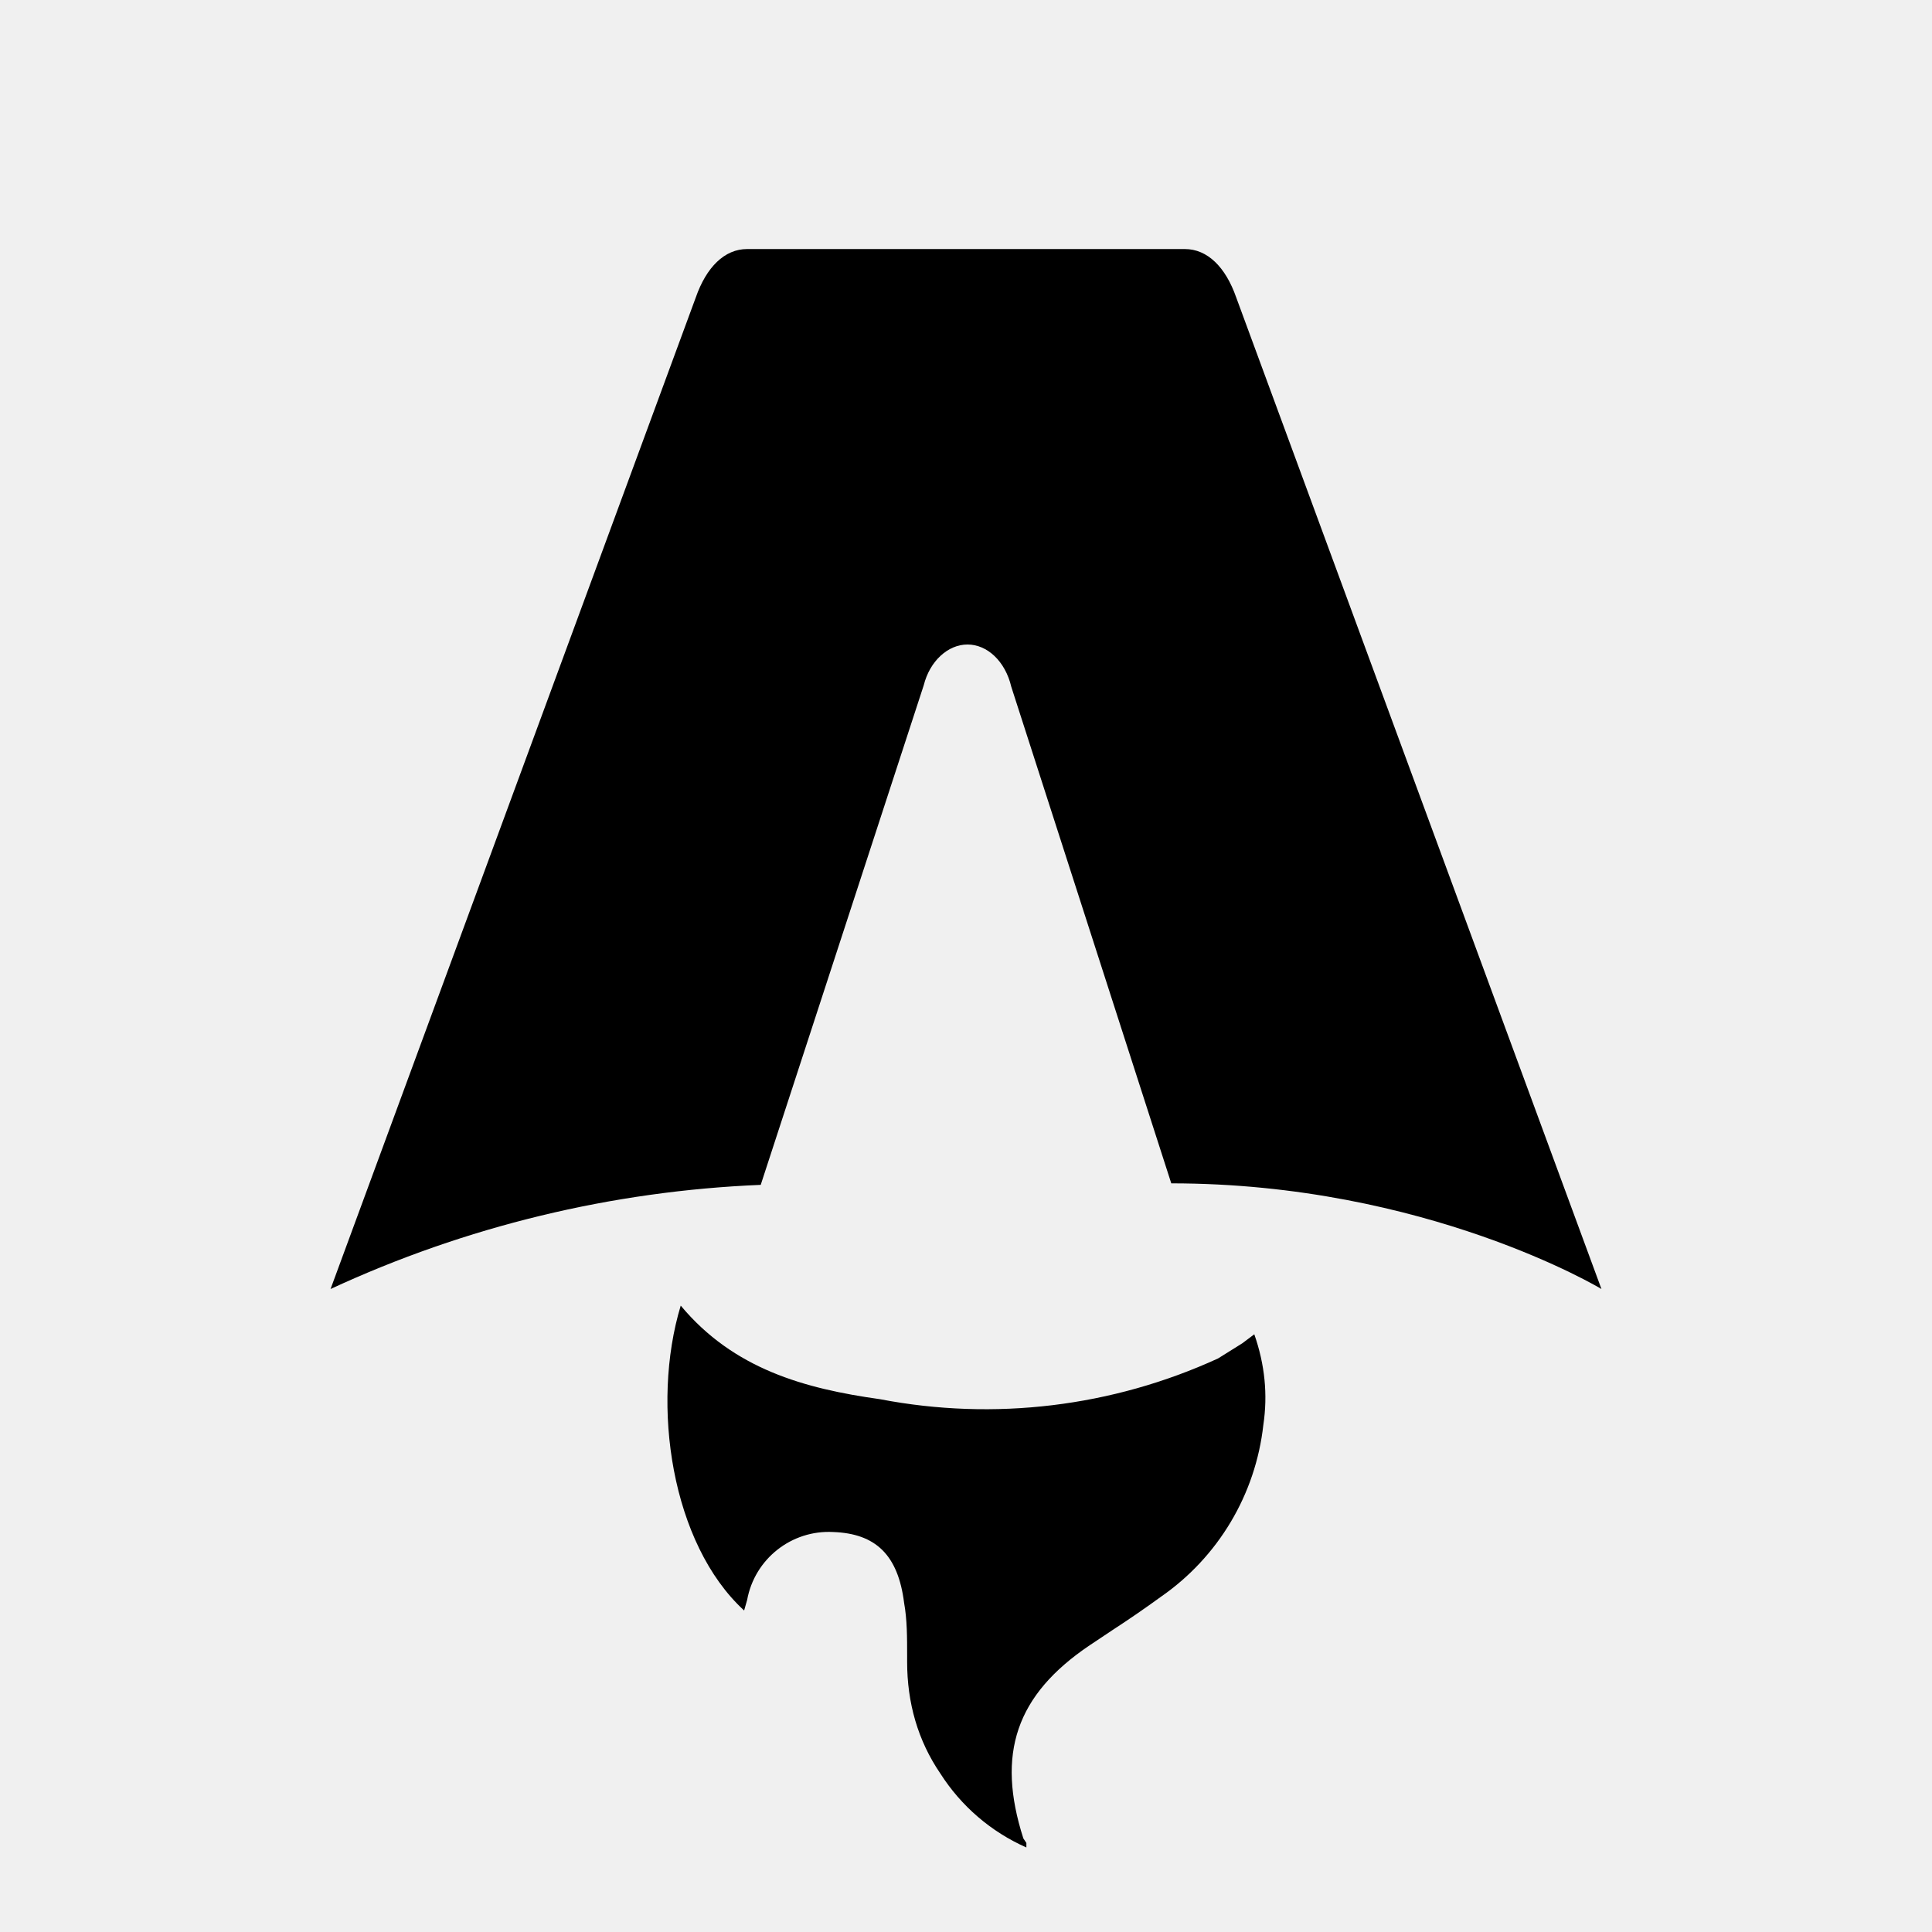
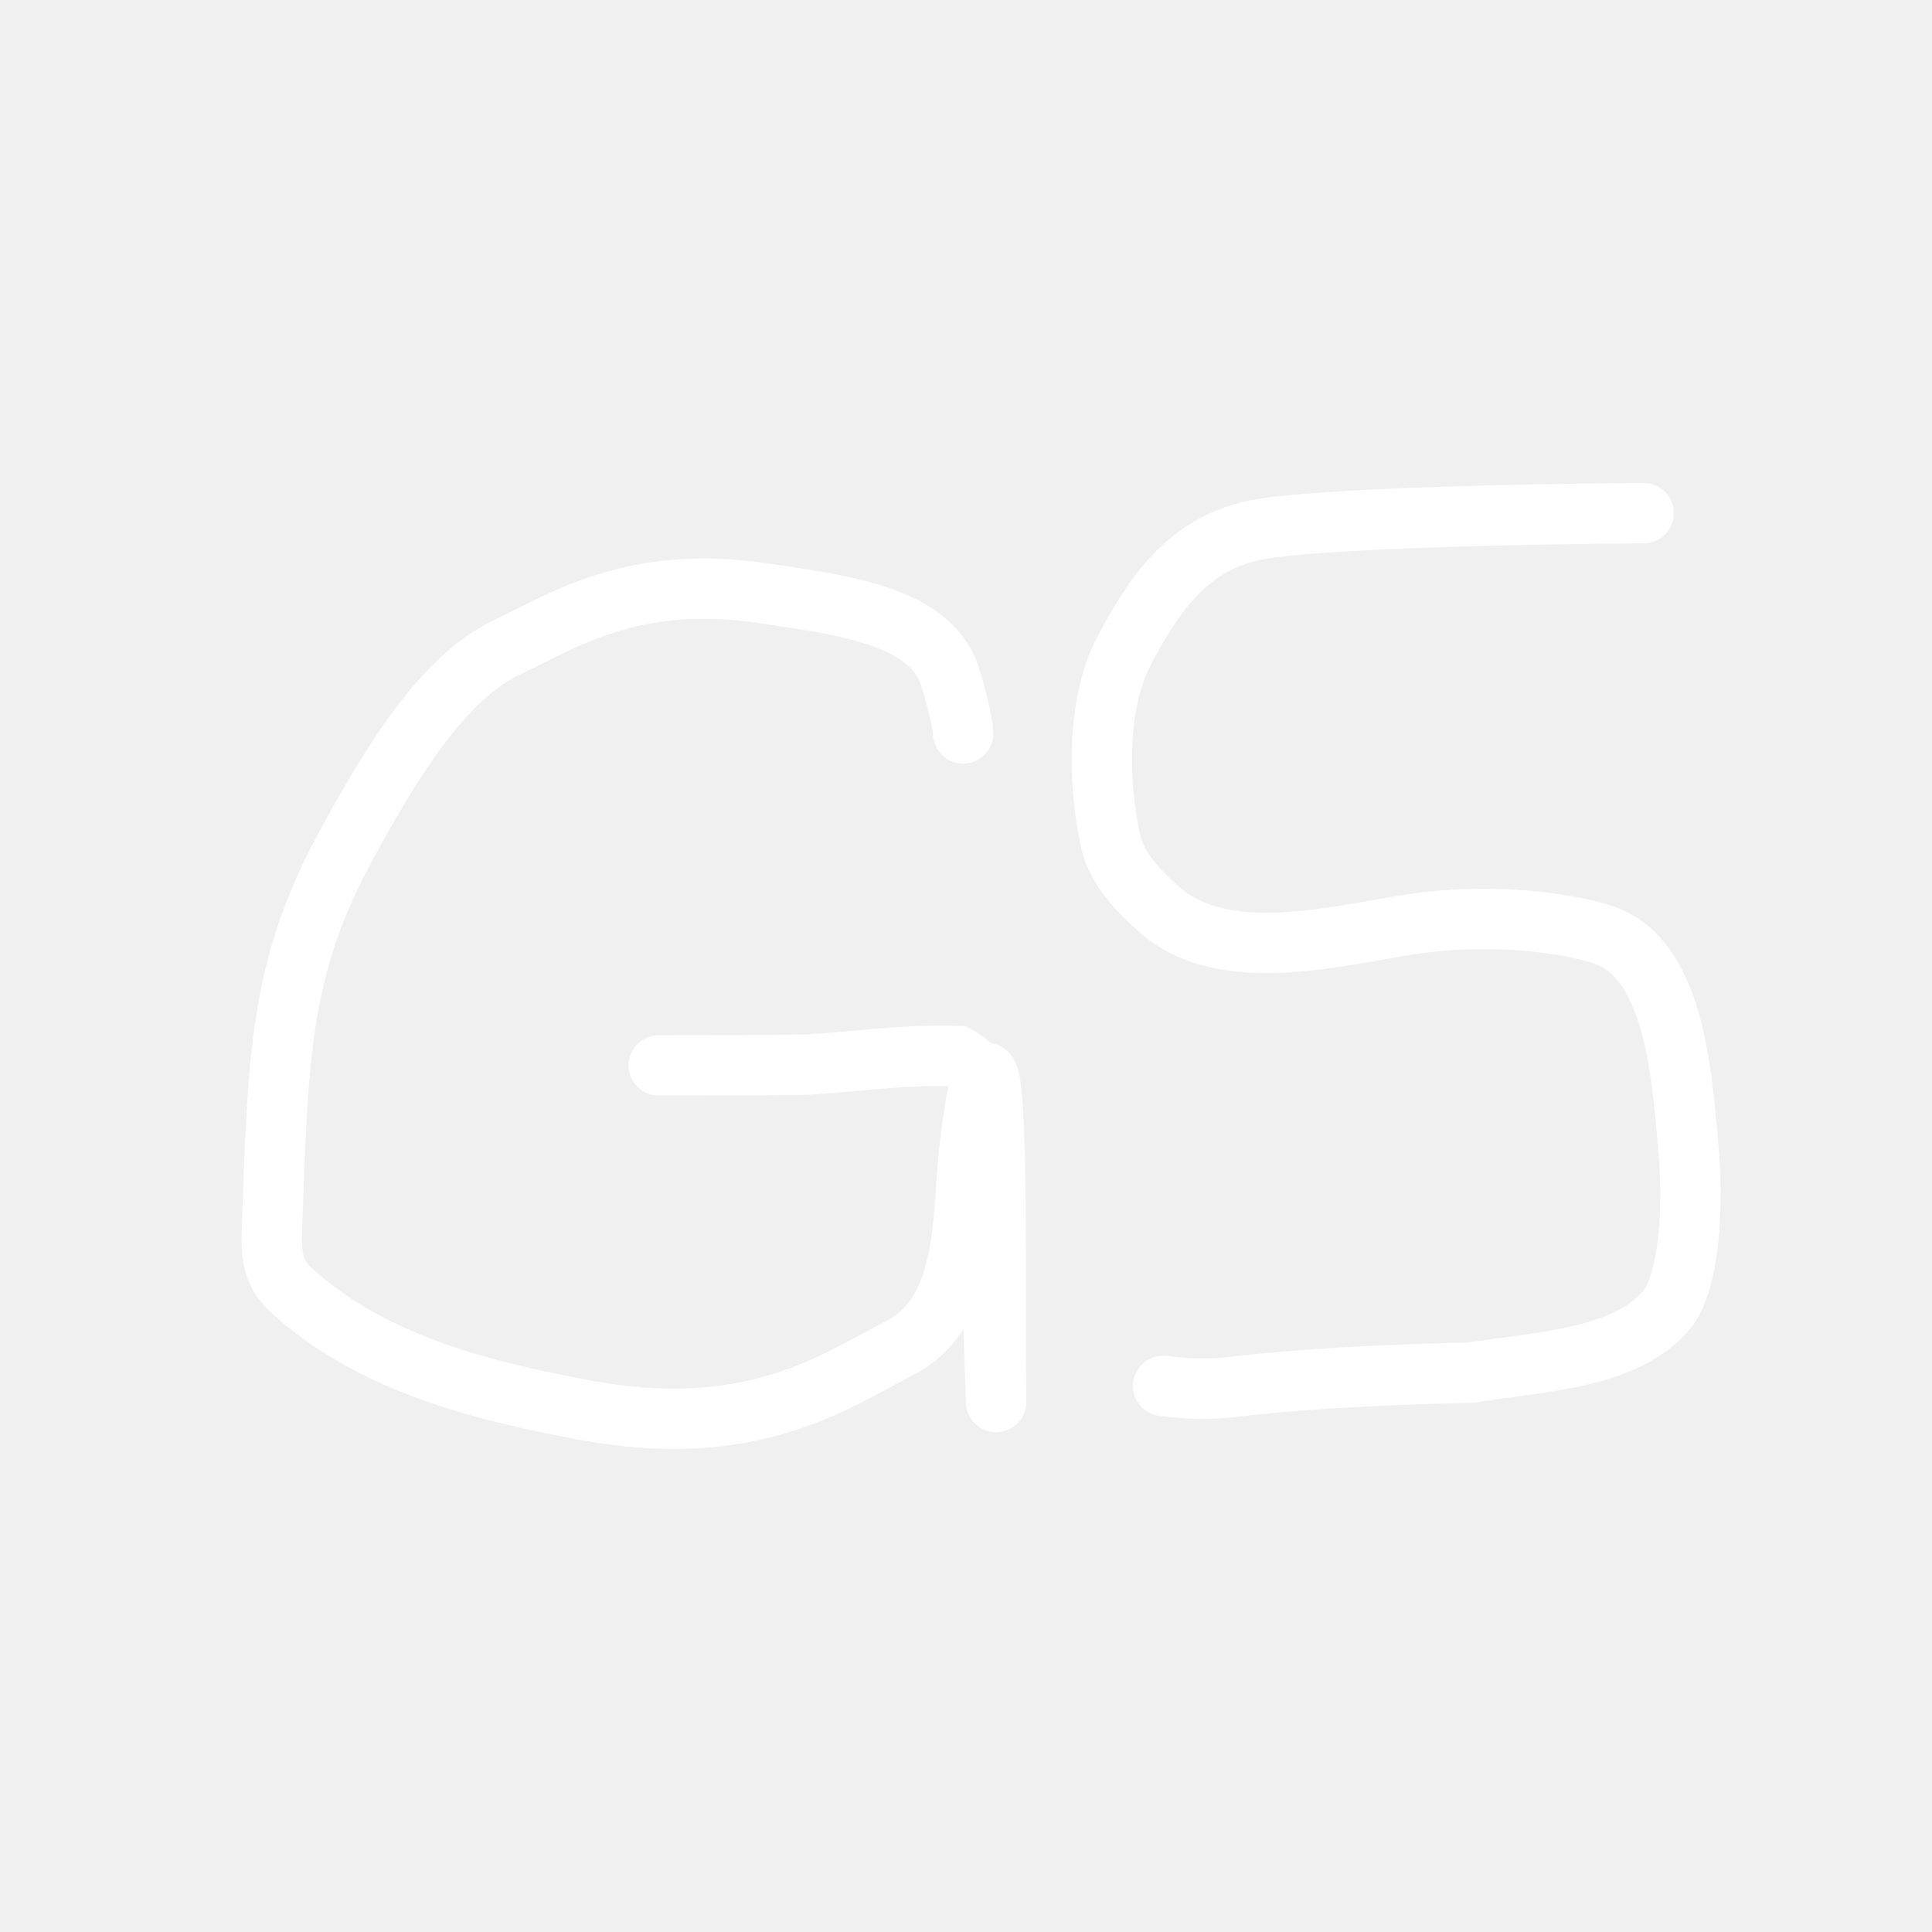
- <svg xmlns="http://www.w3.org/2000/svg" fill="none" viewBox="0 0 128 128">
-   <path d="M50.4 78.5a75.1 75.1 0 0 0-28.5 6.9l24.2-65.7c.7-2 1.9-3.2 3.4-3.2h29c1.5 0 2.7 1.2 3.4 3.2l24.2 65.7s-11.6-7-28.5-7L67 45.5c-.4-1.7-1.6-2.8-2.9-2.8-1.3 0-2.5 1.1-2.9 2.7L50.4 78.5Zm-1.1 28.2Zm-4.2-20.2c-2 6.6-.6 15.8 4.2 20.2a17.5 17.5 0 0 1 .2-.7 5.5 5.5 0 0 1 5.7-4.5c2.8.1 4.3 1.5 4.7 4.7.2 1.1.2 2.3.2 3.5v.4c0 2.7.7 5.2 2.2 7.4a13 13 0 0 0 5.7 4.9v-.3l-.2-.3c-1.8-5.6-.5-9.5 4.4-12.8l1.5-1a73 73 0 0 0 3.2-2.2 16 16 0 0 0 6.8-11.4c.3-2 .1-4-.6-6l-.8.6-1.6 1a37 37 0 0 1-22.4 2.7c-5-.7-9.7-2-13.2-6.2Z" />
-   <style>
-         path { fill: #000; }
-         @media (prefers-color-scheme: dark) {
-             path { fill: #FFF; }
-         }
-     </style>
+ <svg xmlns="http://www.w3.org/2000/svg" width="128" height="128" viewBox="0 0 128 128" fill="none">
+   <path d="M63.813 48.59C63.813 48.374 63.638 47.069 62.958 44.876C61.686 40.77 55.803 40.091 50.589 39.307C41.895 38 37.23 41.182 33.647 42.855C29.241 44.912 25.696 50.895 22.82 56.227C18.536 64.169 18.412 69.981 18.007 81.678C17.921 84.164 18.633 84.902 19.642 85.784C25.04 90.505 32.253 92.187 38.573 93.392C49.817 95.537 55.345 91.486 59.613 89.308C63.757 87.194 63.772 81.816 64.086 77.674C64.257 75.419 64.61 73.038 64.886 71.992C64.92 71.865 64.953 71.751 64.984 71.651M64.984 71.651C66.285 67.542 65.879 86.325 65.998 92.76C66.03 94.443 65.605 79.253 65.073 72.103C65.062 71.948 65.031 71.797 64.984 71.651ZM64.984 71.651C64.748 70.914 64.101 70.312 63.46 69.971C59.692 69.843 56.683 70.367 53.402 70.531C51.078 70.587 47.416 70.587 43.643 70.587M108.897 34C102.217 34.02 87.688 34.314 83.439 35.069C78.585 35.931 76.345 39.619 74.481 43.105C72.751 46.342 72.655 51.498 73.584 55.745C73.953 57.429 75.244 58.877 76.813 60.265C81.355 64.283 89.534 61.696 94.378 61.114C99.247 60.529 103.666 61.142 106.088 61.89C110.847 63.359 111.387 70.755 111.847 75.865C112.333 81.266 111.609 85.402 110.413 86.796C107.69 89.971 102.411 90.184 97.42 90.938C90.362 91.112 85.736 91.401 81.189 91.94C79.96 92.034 78.677 92.034 77.061 91.821" stroke="white" stroke-width="4" stroke-linecap="round" />
</svg>
